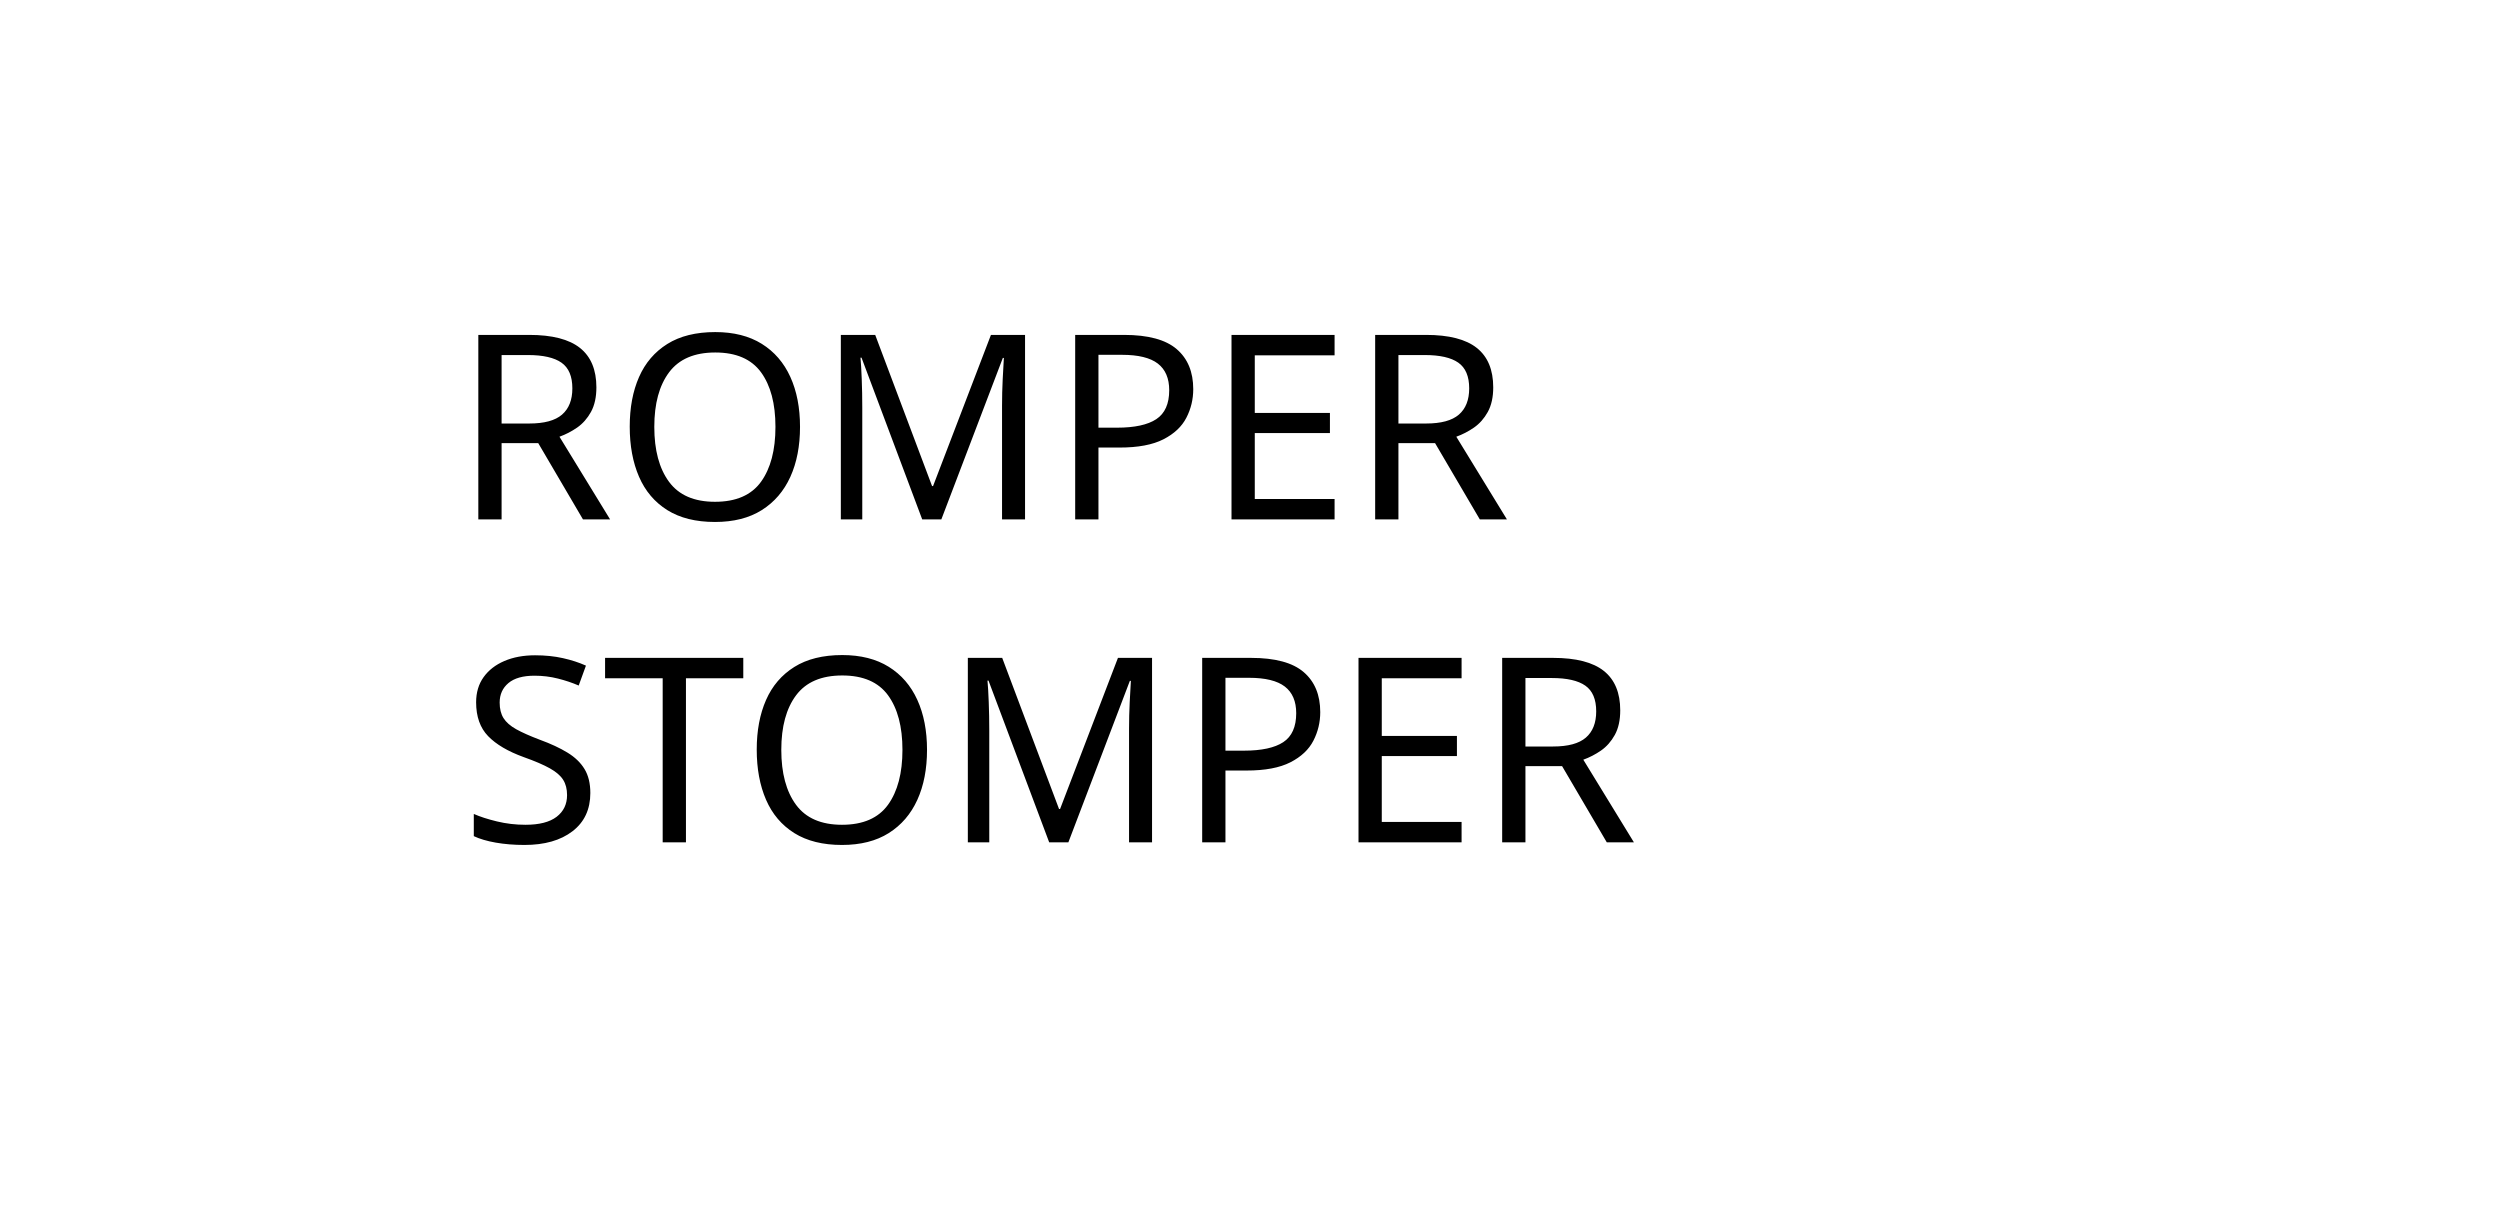
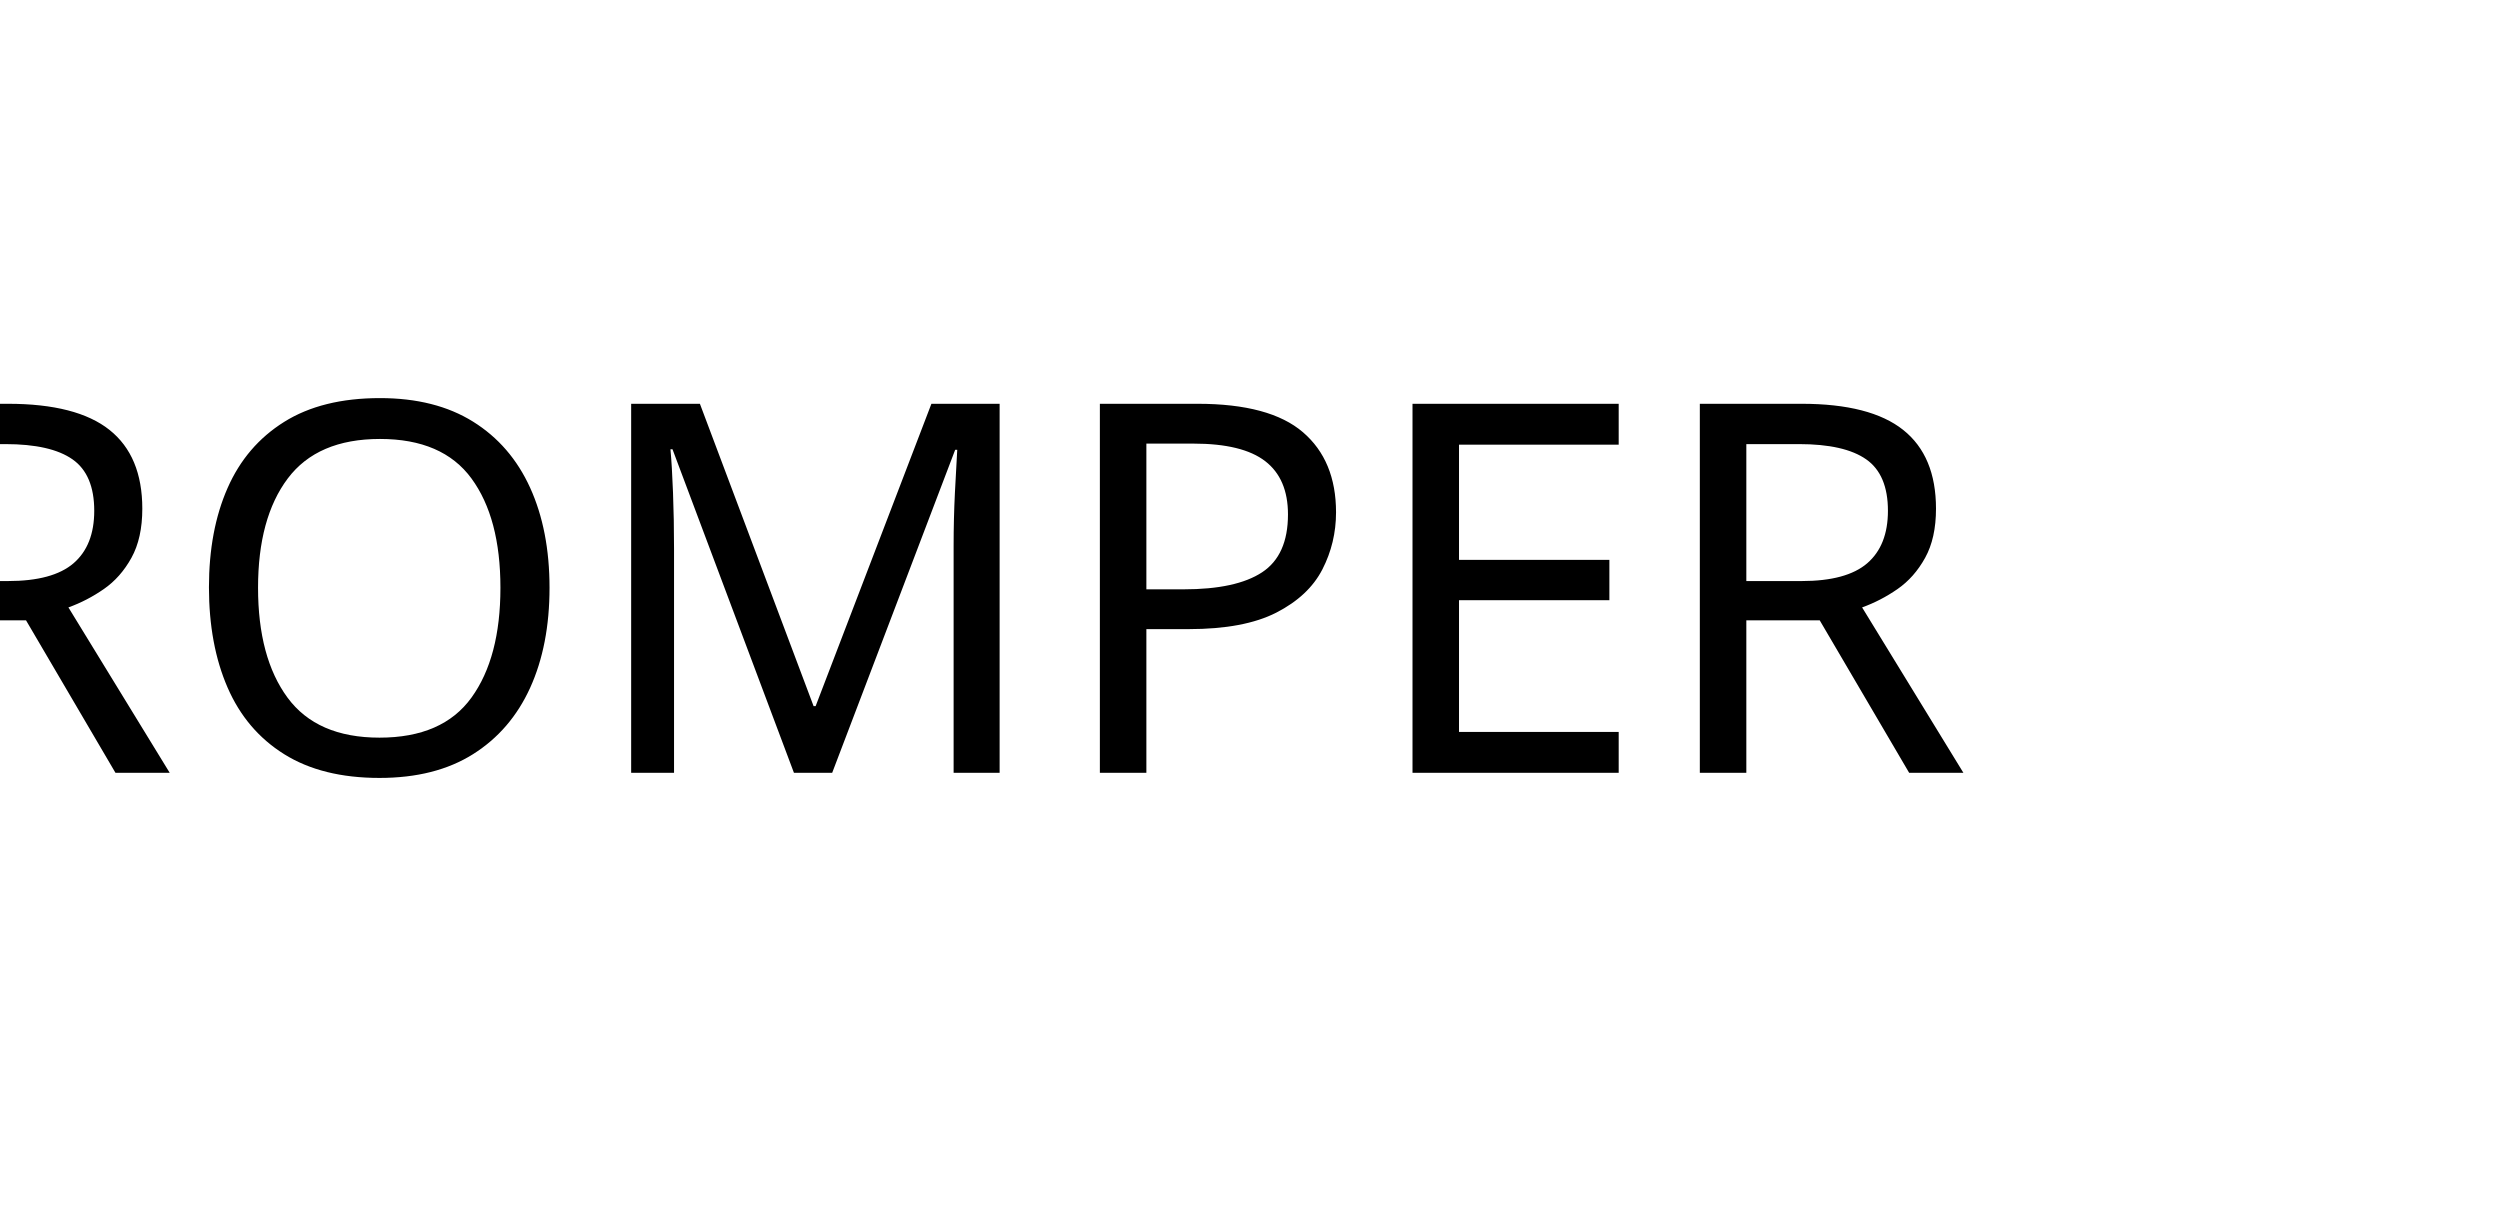
<svg xmlns="http://www.w3.org/2000/svg" width="1024mm" height="500mm" viewBox="0 0 1024 500" version="1.1" id="svg58">
  <defs id="defs52" />
  <g id="layer1" transform="translate(0,203)">
-     <text xml:space="preserve" style="font-style:normal;font-weight:normal;font-size:105.833px;line-height:125%;font-family:sans-serif;text-align:center;letter-spacing:0px;word-spacing:0px;text-anchor:middle;fill:#000000;fill-opacity:1;stroke:none;stroke-width:0.265px;stroke-linecap:butt;stroke-linejoin:miter;stroke-opacity:1" x="498.553" y="9.738" id="text62">
-       <tspan id="tspan60" x="498.553" y="9.738" style="font-size:105.833px;text-align:center;text-anchor:middle;stroke-width:0.265px">ROMPER</tspan>
-       <tspan x="498.553" y="142.03" style="font-size:105.833px;text-align:center;text-anchor:middle;stroke-width:0.265px" id="tspan64">STOMPER</tspan>
+     <text xml:space="preserve" style="font-style:normal;font-weight:normal;font-size:211.667px;line-height:125%;font-family:sans-serif;text-align:center;letter-spacing:0px;word-spacing:0px;text-anchor:middle;fill:#000000;fill-opacity:1;stroke:none;stroke-width:0.265px;stroke-linecap:butt;stroke-linejoin:miter;stroke-opacity:1" x="511.783" y="113.53" id="text62">
+       <tspan x="511.783" y="113.53" style="font-size:211.667px;text-align:center;text-anchor:middle;stroke-width:0.265px" id="tspan64">ROMPER</tspan>
    </text>
  </g>
</svg>
